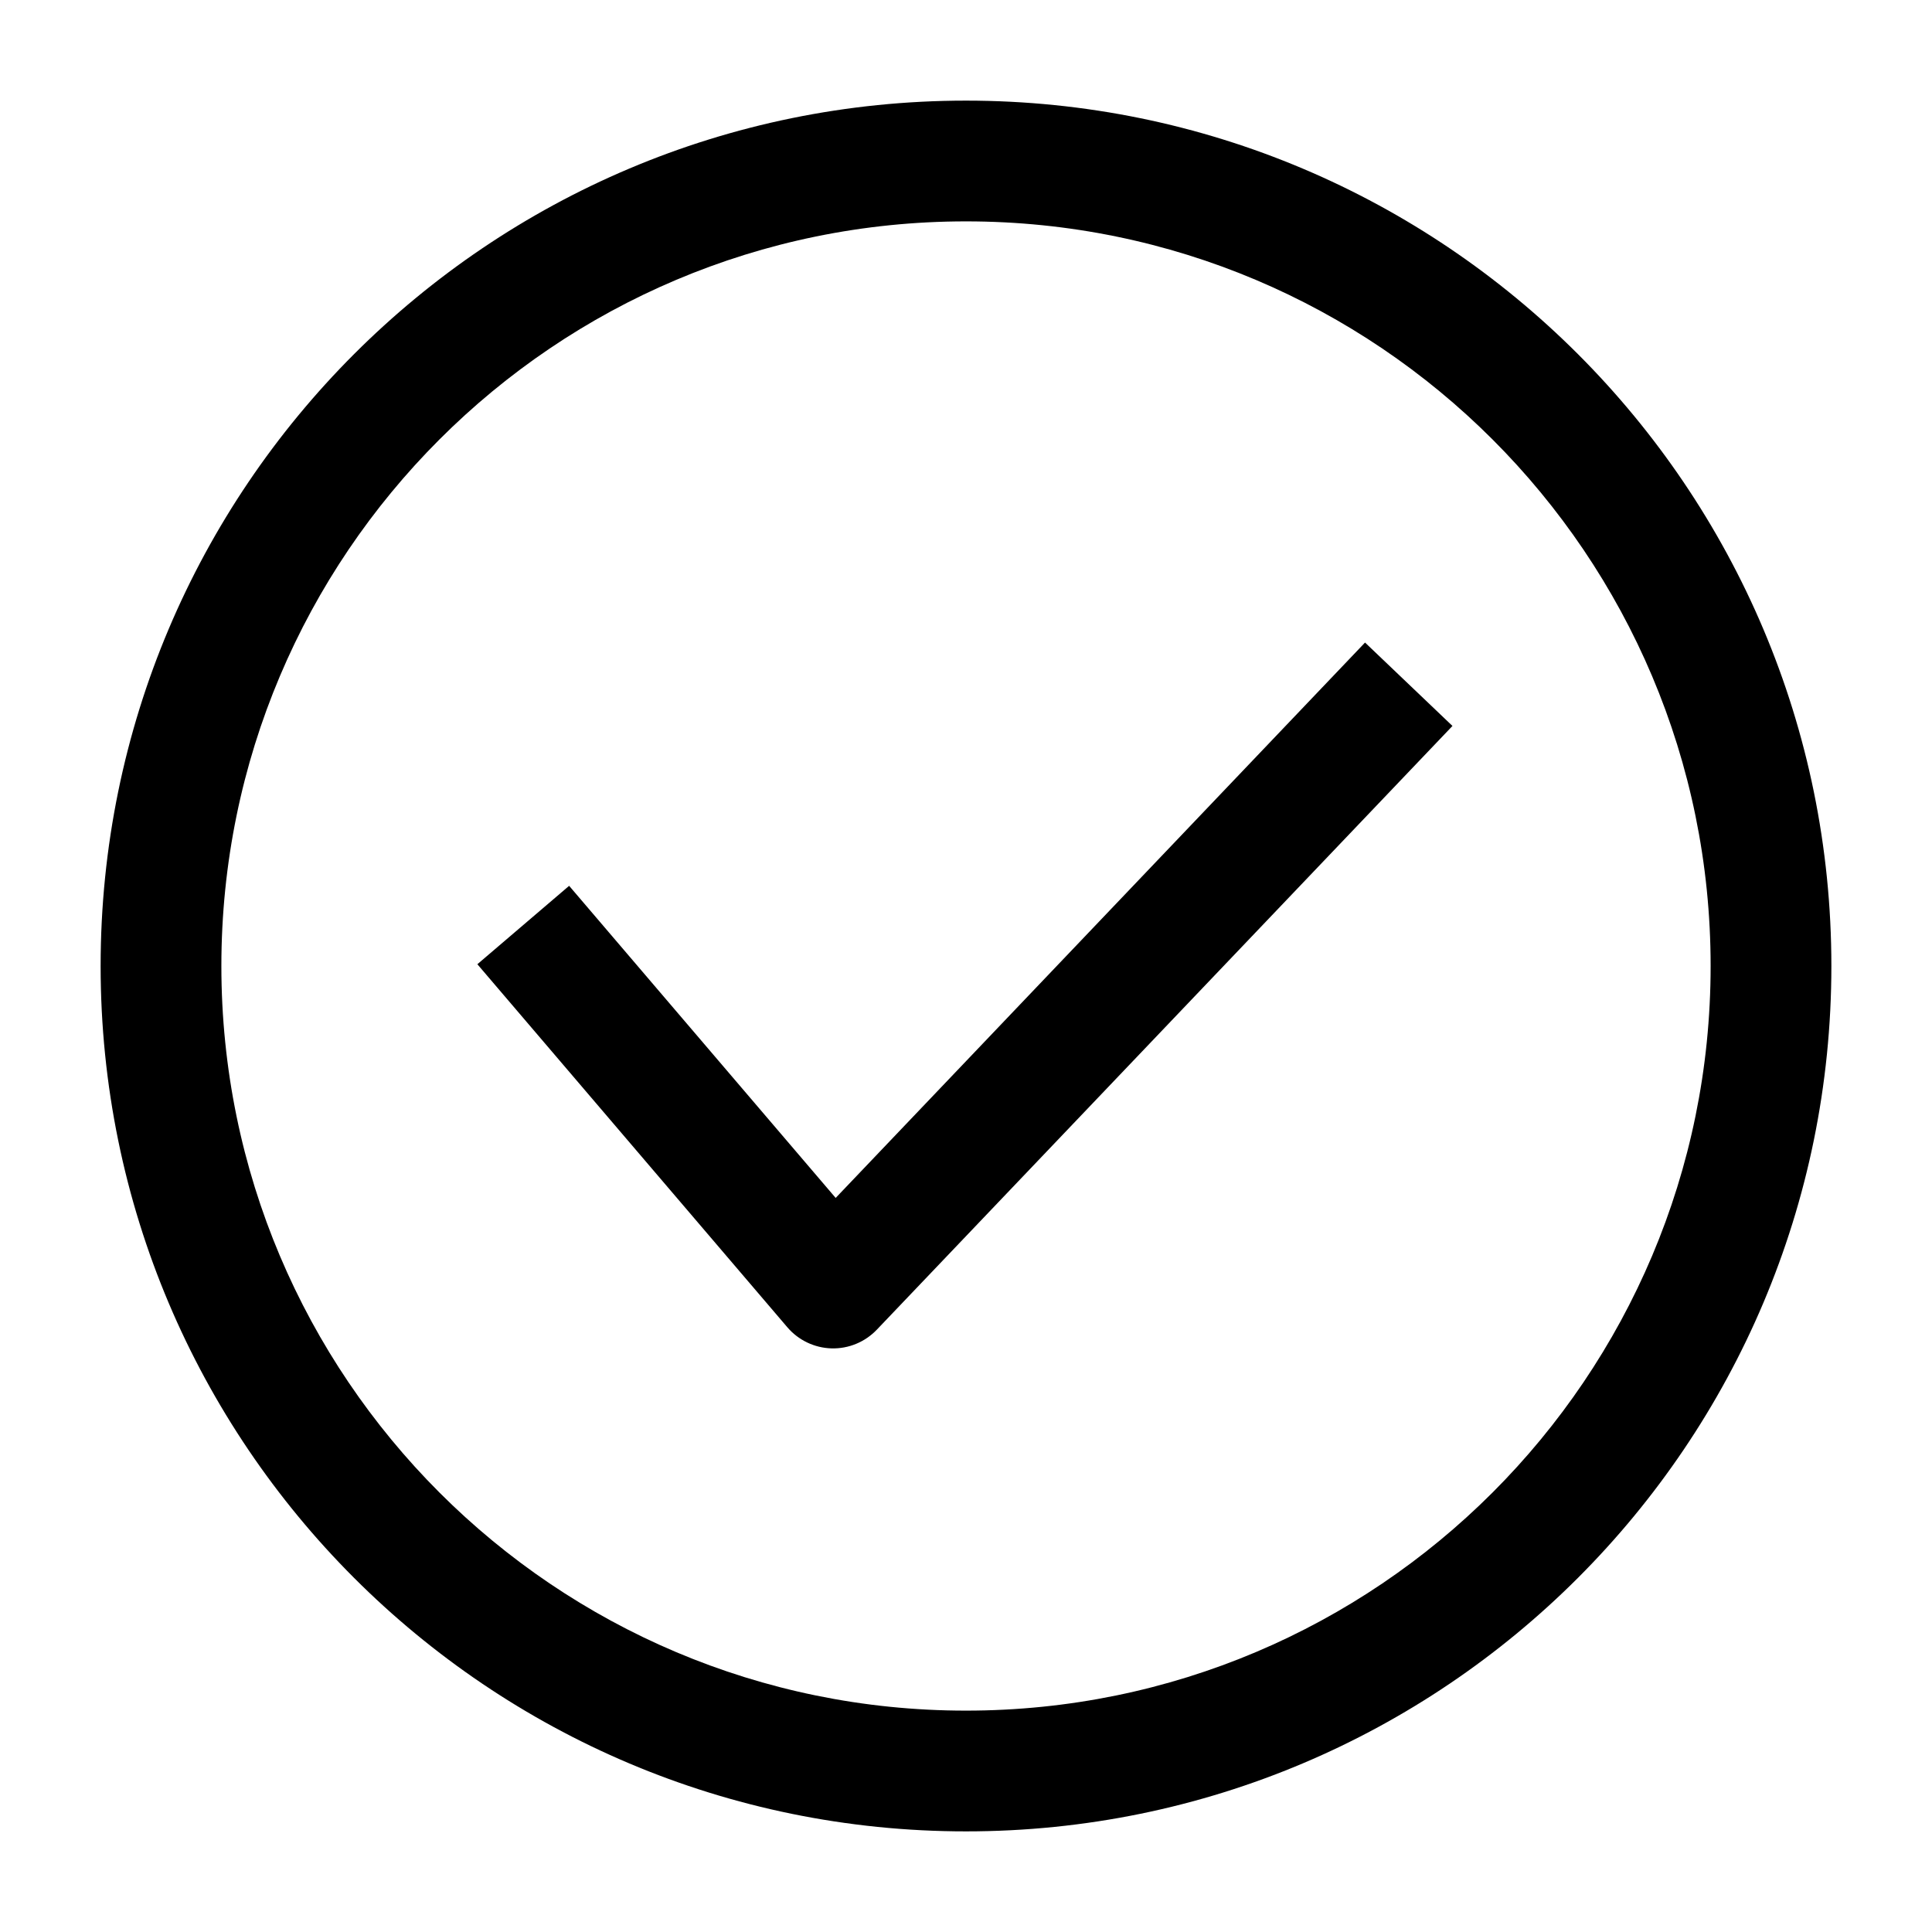
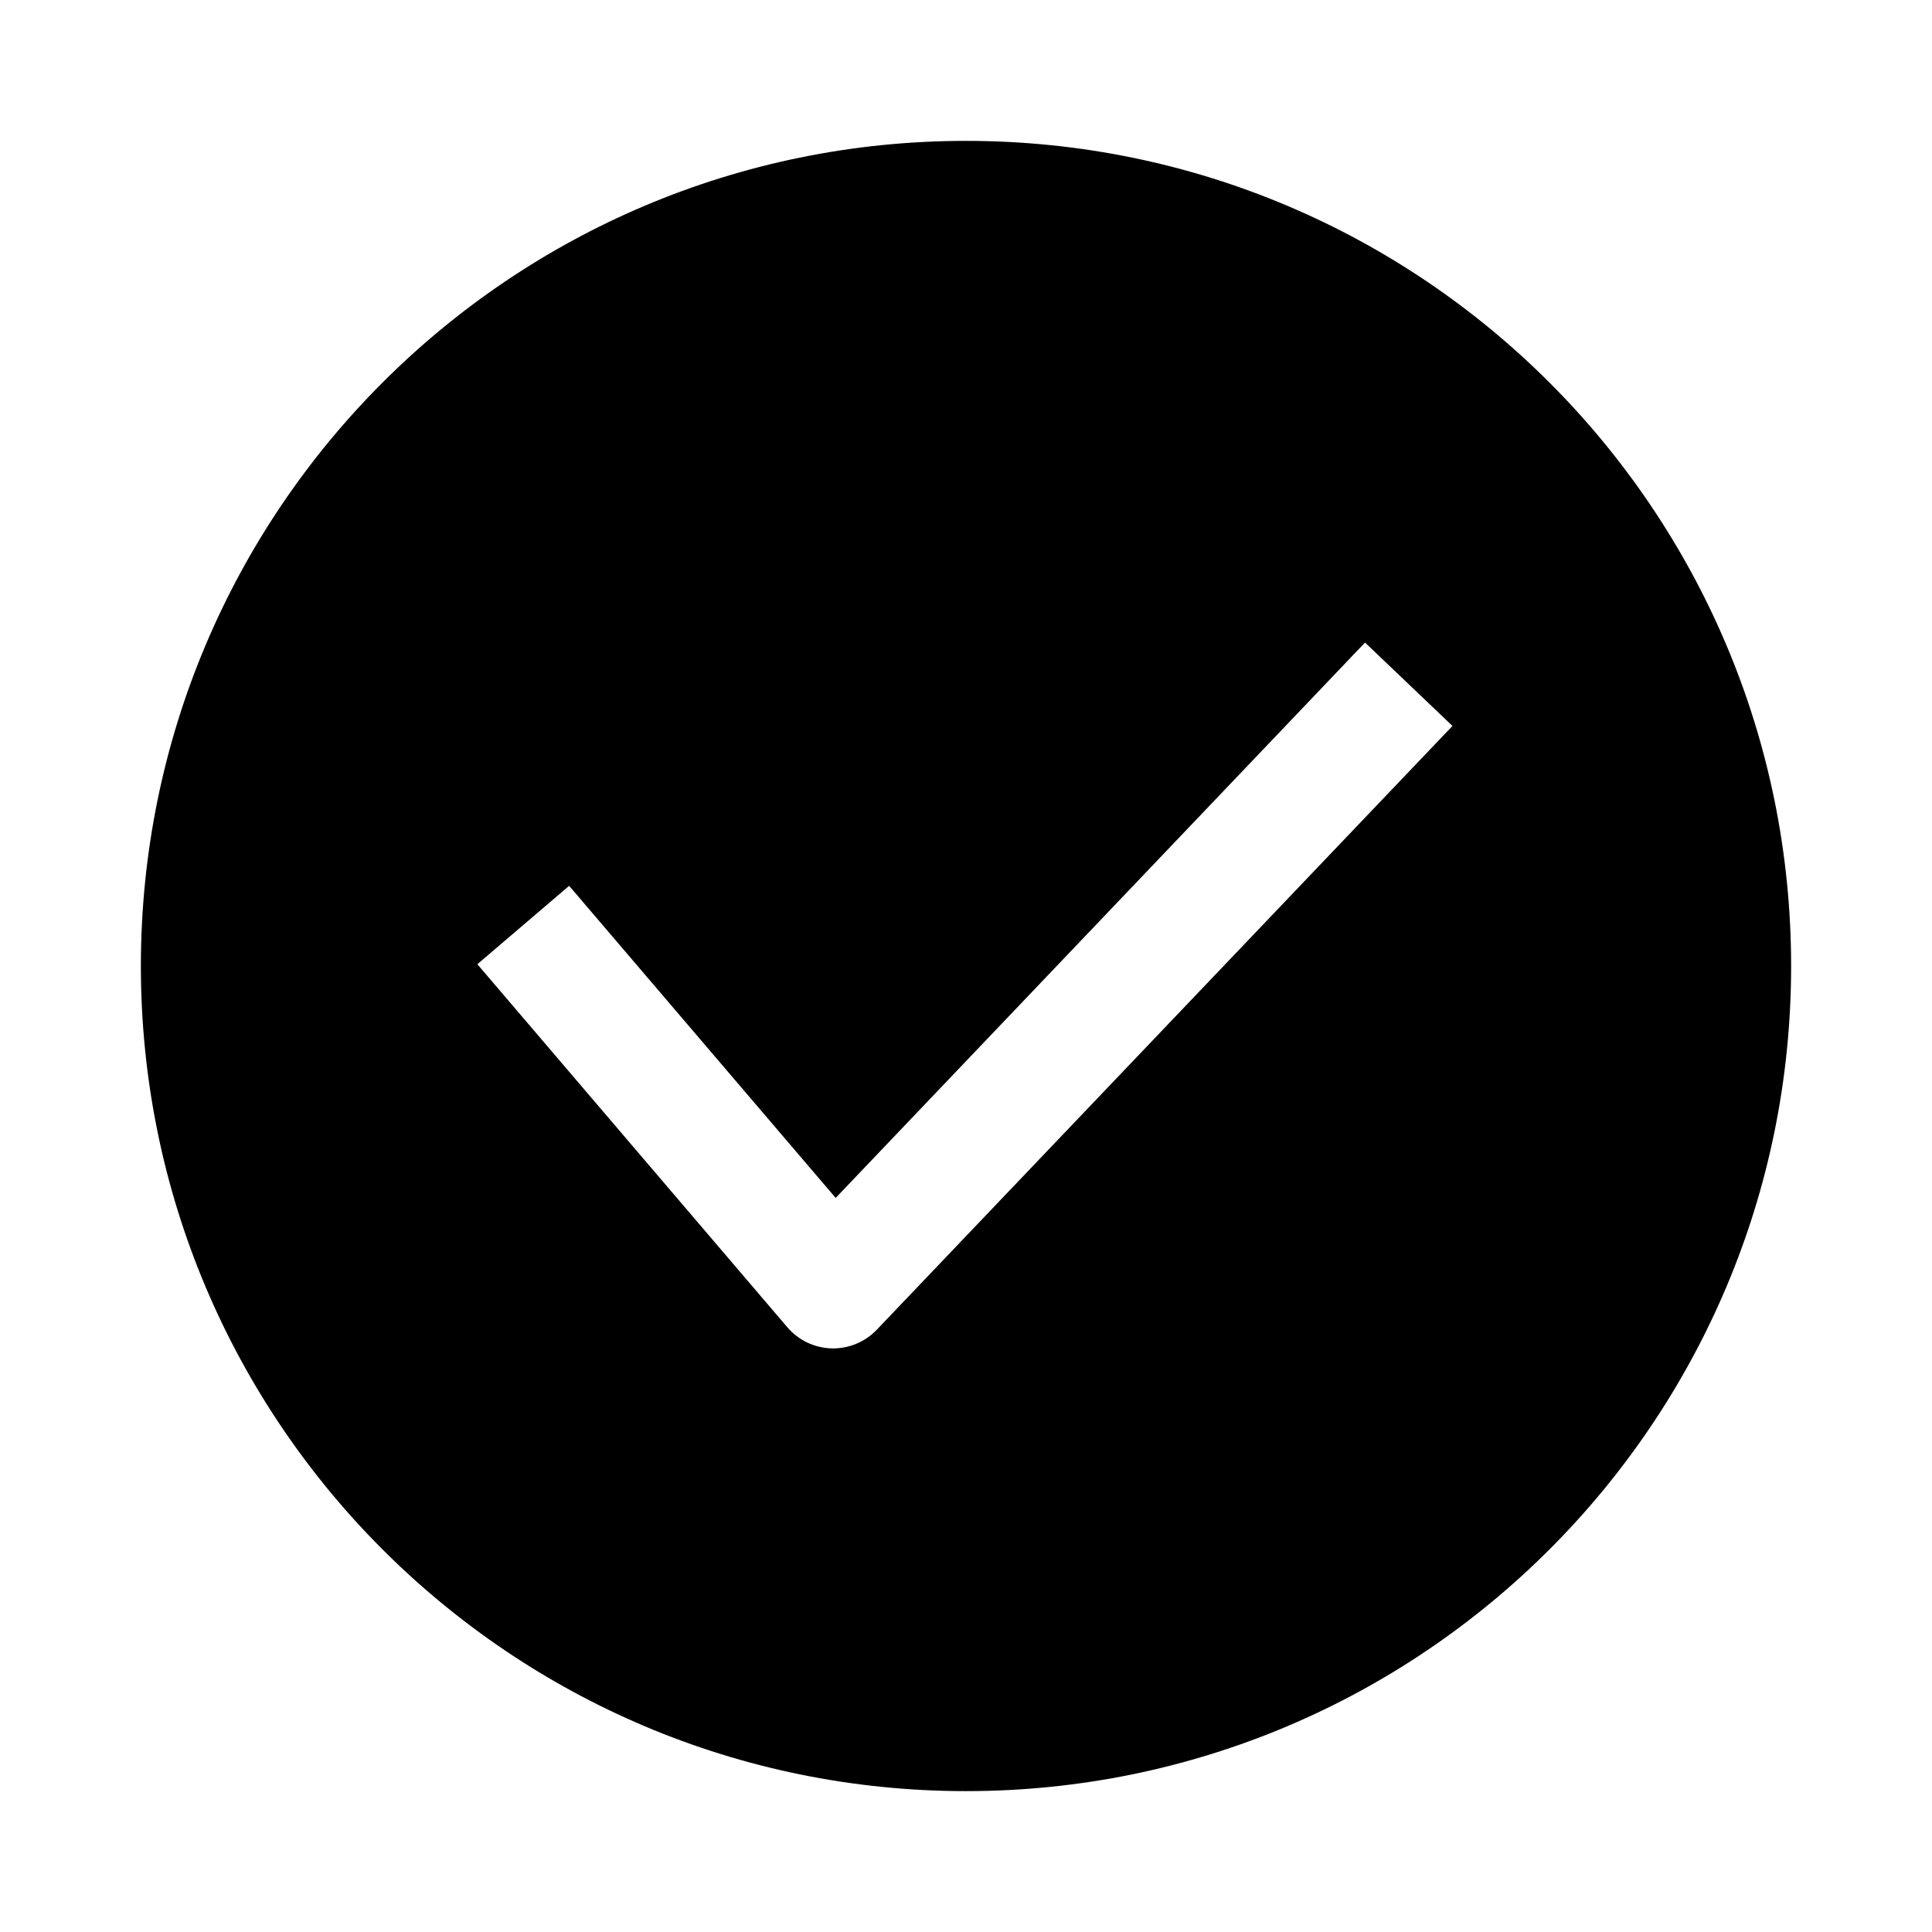
<svg xmlns="http://www.w3.org/2000/svg" width="24" height="24" viewBox="0 0 24 24">
-   <path fill-rule="evenodd" clip-rule="evenodd" d="M12 2.75C6.891 2.75 2.75 6.891 2.75 12C2.75 17.109 6.891 21.25 12 21.25C17.109 21.25 21.25 17.109 21.25 12C21.25 6.891 17.109 2.75 12 2.75ZM1.25 12C1.25 6.063 6.063 1.25 12 1.25C17.937 1.25 22.75 6.063 22.75 12C22.75 17.937 17.937 22.75 12 22.75C6.063 22.75 1.25 17.937 1.25 12ZM18.043 9.018L10.893 16.517C10.746 16.671 10.542 16.756 10.329 16.75C10.117 16.744 9.917 16.648 9.78 16.487L5.93 11.978L7.07 11.004L10.381 14.881L16.957 7.982L18.043 9.018Z" />
+   <path fill-rule="evenodd" clip-rule="evenodd" d="M12 22.25C17.661 22.25 22.25 17.661 22.25 12C22.25 6.339 17.661 1.75 12 1.75C6.339 1.75 1.75 6.339 1.75 12C1.75 17.661 6.339 22.25 12 22.25ZM18.043 9.018L10.893 16.517C10.746 16.671 10.542 16.756 10.329 16.75C10.117 16.744 9.917 16.648 9.78 16.487L5.93 11.978L7.07 11.004L10.381 14.881L16.957 7.982L18.043 9.018Z" />
</svg>
